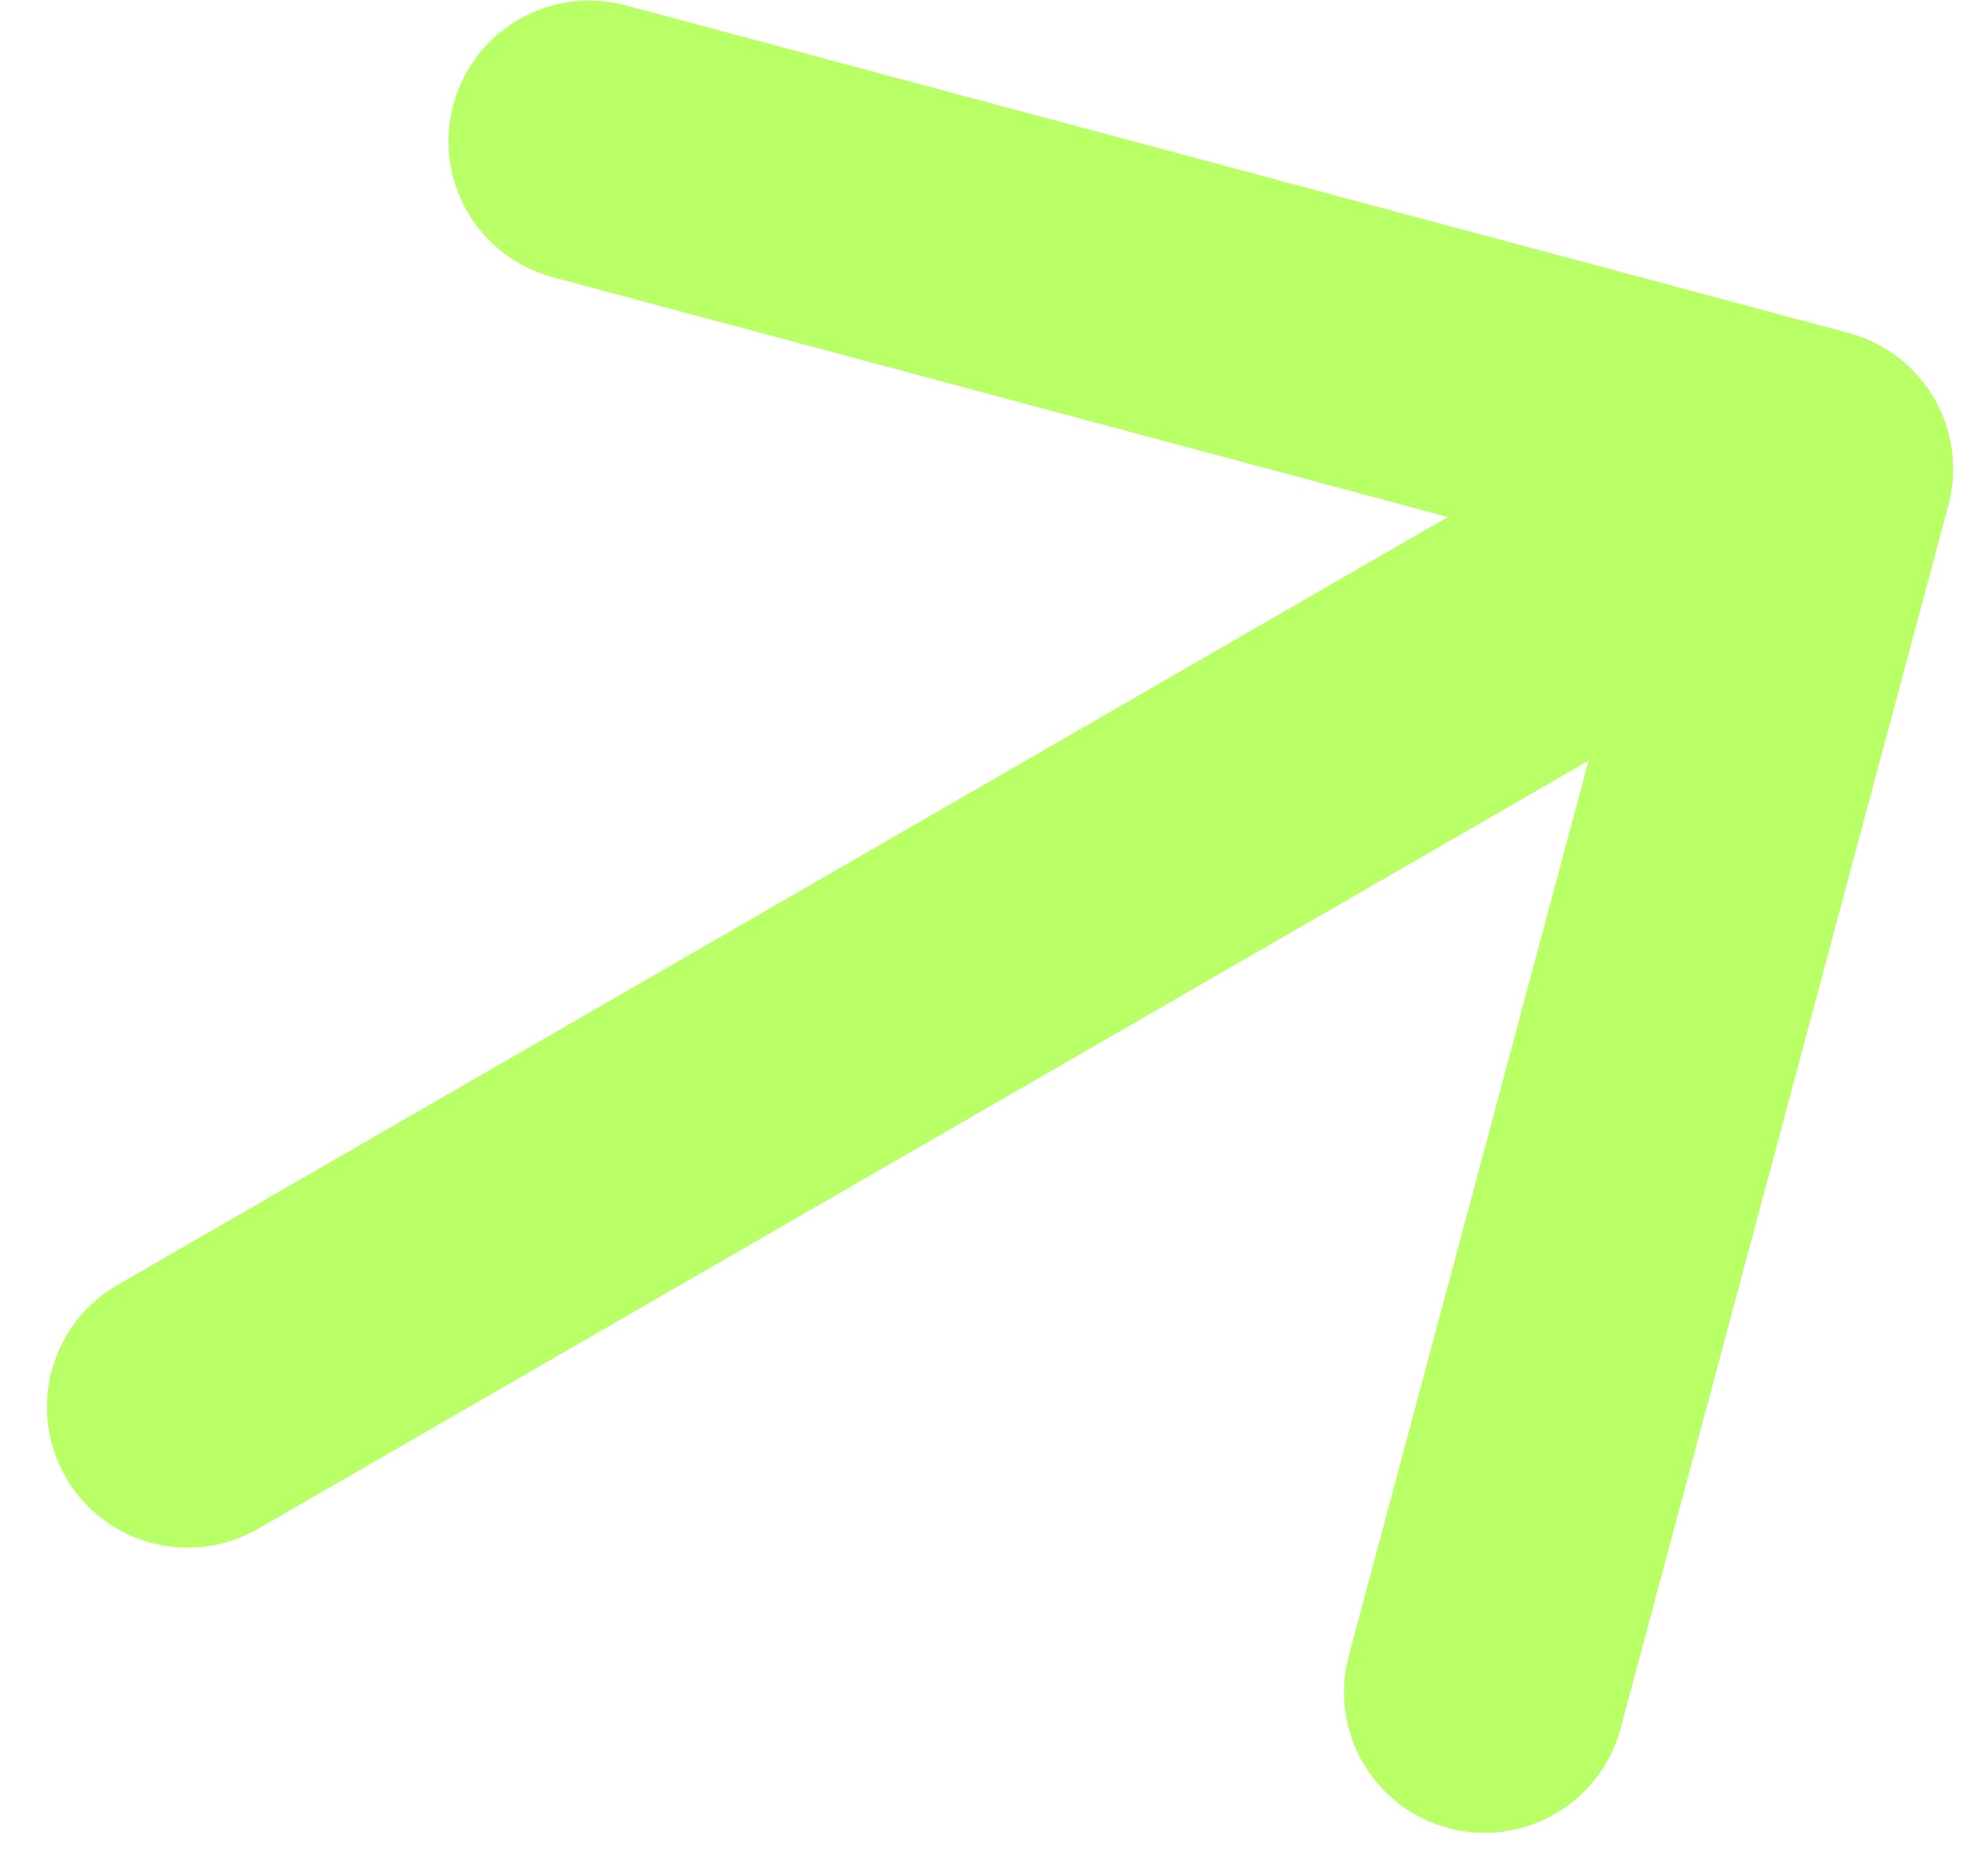
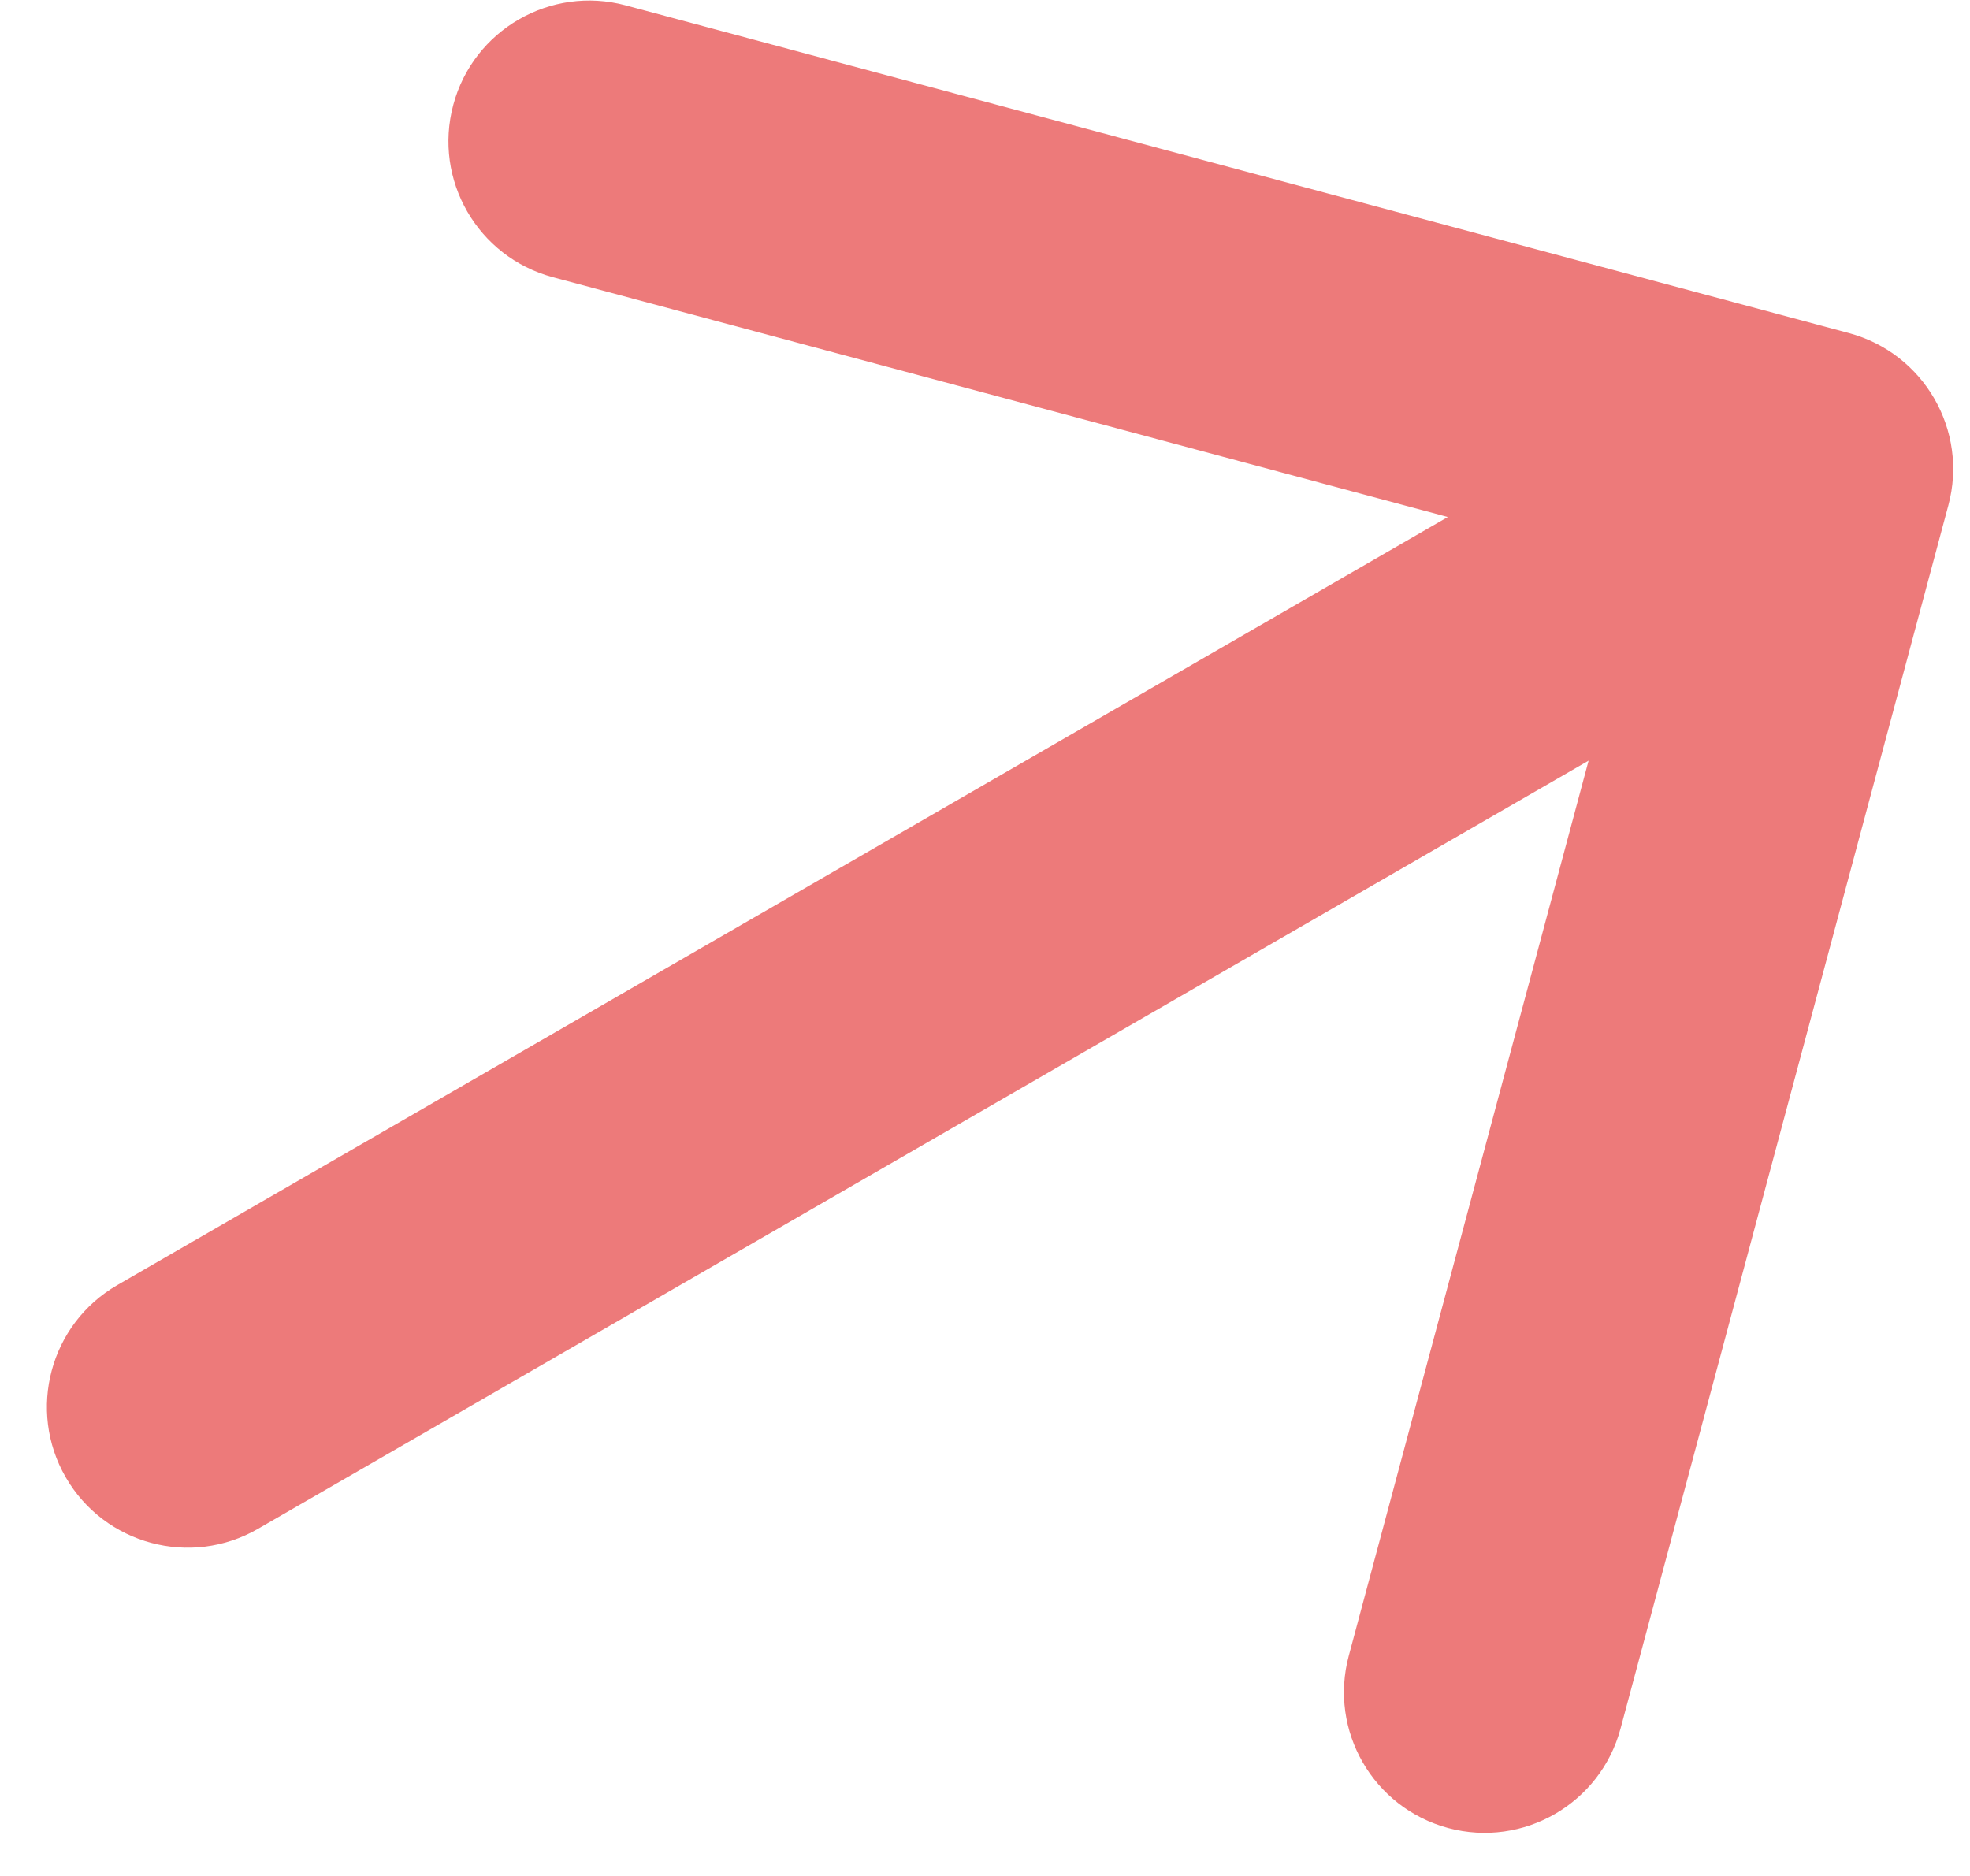
<svg xmlns="http://www.w3.org/2000/svg" width="21" height="20" viewBox="0 0 21 20" fill="none">
  <g id="Icon">
-     <path id="Arrow 1" d="M1.25 13.701C0.533 14.115 0.287 15.033 0.701 15.75C1.115 16.467 2.033 16.713 2.75 16.299L1.25 13.701ZM20.769 5.388C20.984 4.588 20.509 3.766 19.709 3.551L6.669 0.057C5.869 -0.157 5.046 0.318 4.832 1.118C4.617 1.918 5.092 2.74 5.892 2.955L17.483 6.061L14.378 17.652C14.163 18.452 14.638 19.274 15.438 19.489C16.238 19.703 17.061 19.228 17.275 18.428L20.769 5.388ZM2.75 16.299L20.07 6.299L18.57 3.701L1.25 13.701L2.75 16.299Z" fill="#B9FF66" />
+     <path id="Arrow 1" d="M1.25 13.701C0.533 14.115 0.287 15.033 0.701 15.75C1.115 16.467 2.033 16.713 2.75 16.299L1.25 13.701ZM20.769 5.388C20.984 4.588 20.509 3.766 19.709 3.551L6.669 0.057C5.869 -0.157 5.046 0.318 4.832 1.118C4.617 1.918 5.092 2.74 5.892 2.955L17.483 6.061L14.378 17.652C14.163 18.452 14.638 19.274 15.438 19.489C16.238 19.703 17.061 19.228 17.275 18.428L20.769 5.388ZM2.75 16.299L20.07 6.299L18.57 3.701L1.25 13.701L2.75 16.299Z" fill="#ED7A7A" />
  </g>
</svg>
